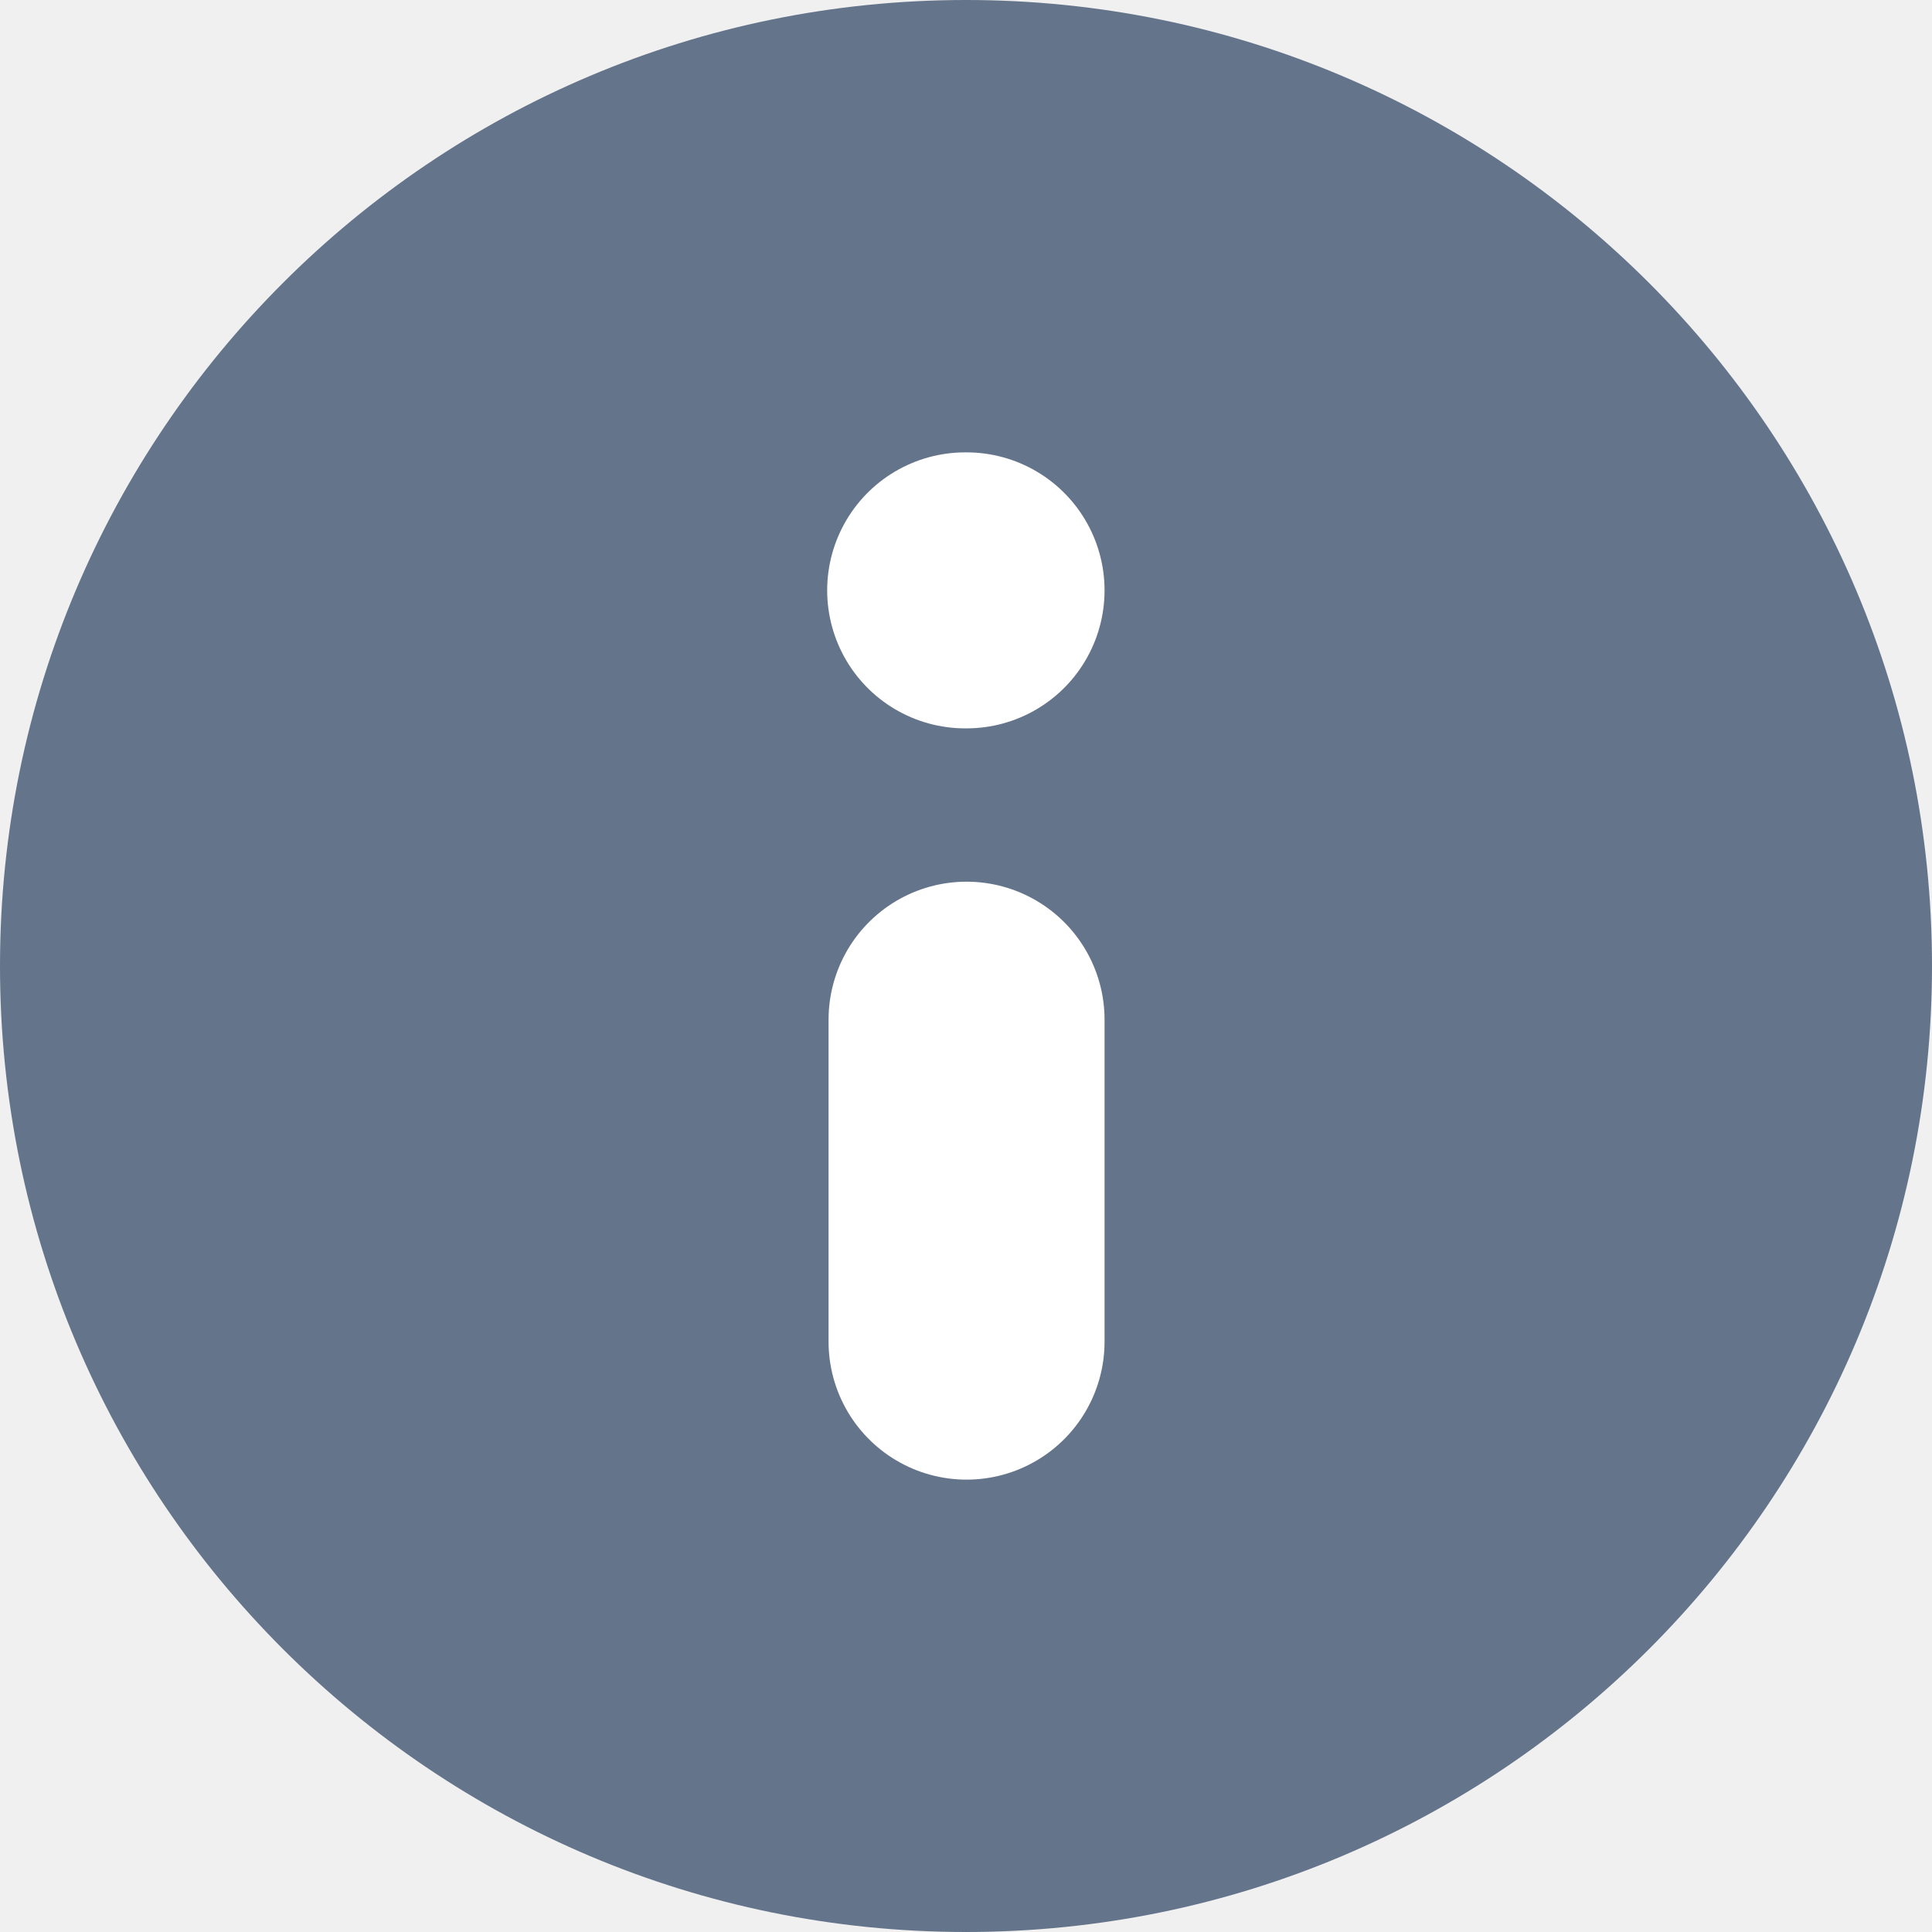
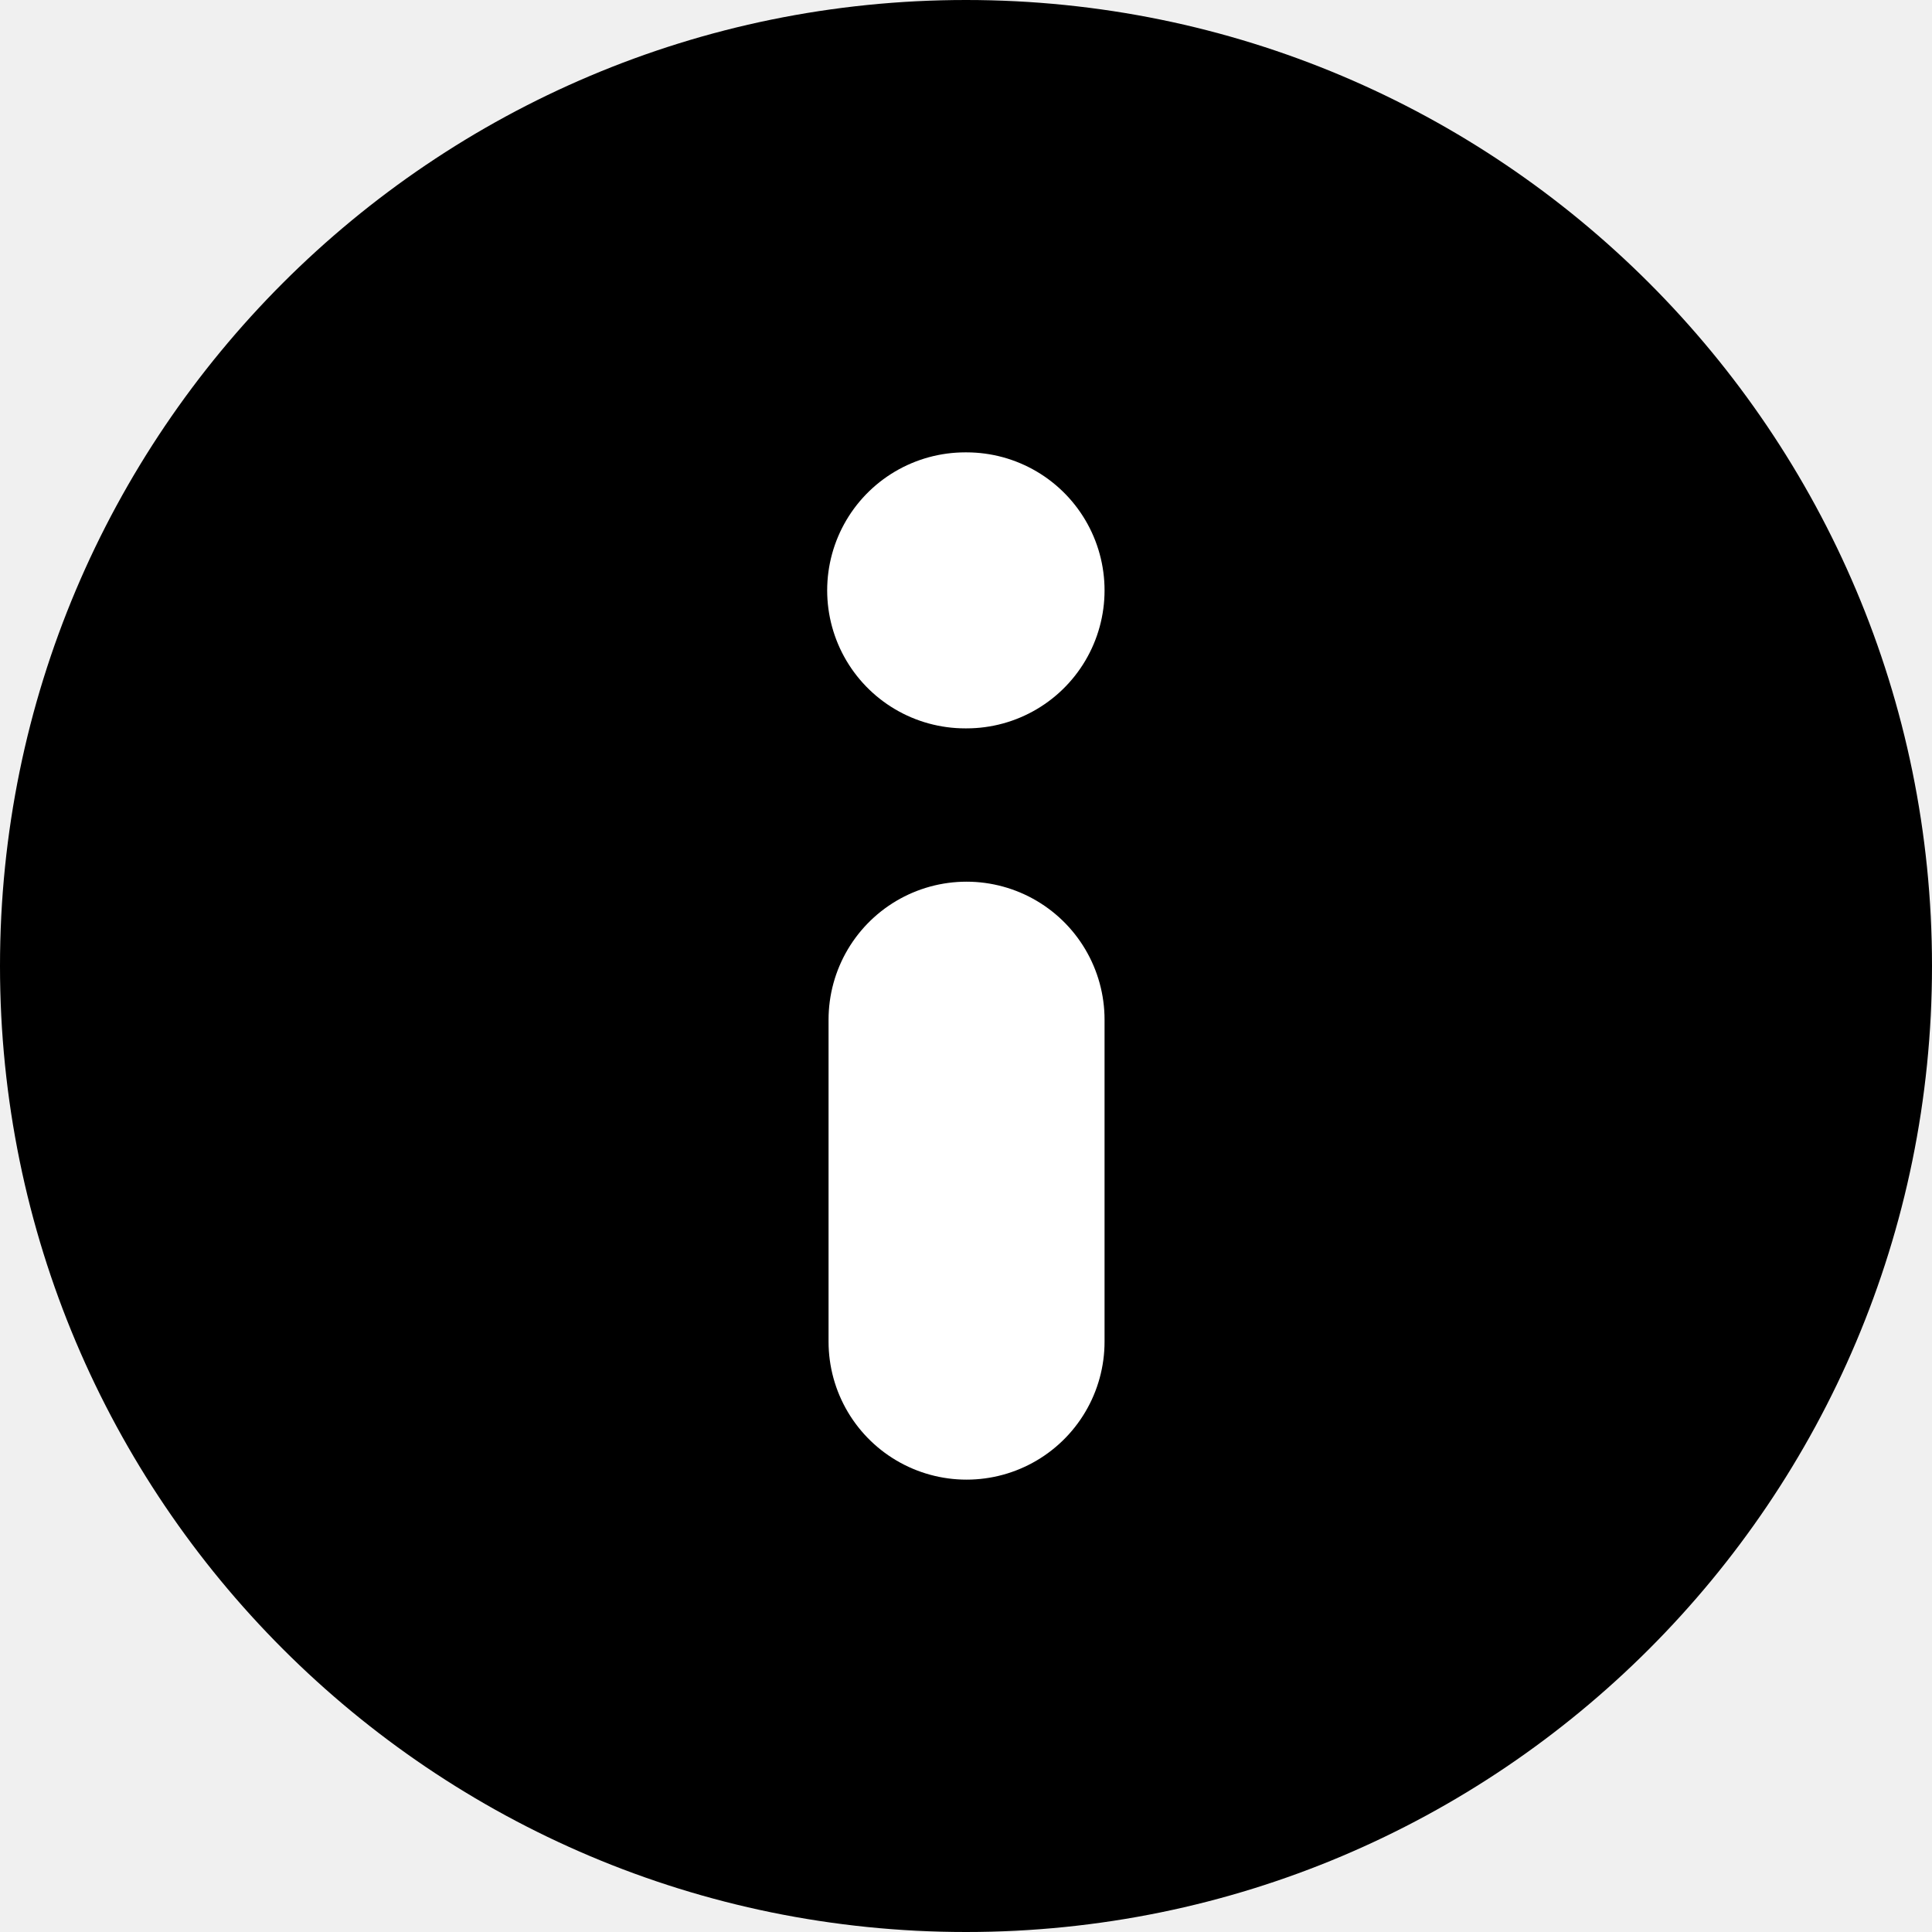
<svg xmlns="http://www.w3.org/2000/svg" width="14" height="14" viewBox="0 0 14 14" fill="none">
  <g clip-path="url(#clip0_13856_490518)">
-     <path d="M7 -6.11959e-07C3.134 -9.49935e-07 9.49935e-07 3.134 6.11959e-07 7C2.73984e-07 10.866 3.134 14 7 14C10.866 14 14 10.866 14 7C14 3.134 10.866 -2.73984e-07 7 -6.11959e-07Z" fill="#64748B" />
+     <path d="M7 -6.11959e-07C3.134 -9.49935e-07 9.49935e-07 3.134 6.11959e-07 7C2.73984e-07 10.866 3.134 14 7 14C10.866 14 14 10.866 14 7C14 3.134 10.866 -2.73984e-07 7 -6.11959e-07Z" fill="currentColor" />
    <path d="M7.004 9.722L7.004 7.389" stroke="white" stroke-width="2" stroke-linecap="round" stroke-linejoin="round" />
    <path d="M7.004 4.278L6.994 4.278" stroke="white" stroke-width="2" stroke-linecap="round" stroke-linejoin="round" />
  </g>
  <defs>
    <clipPath id="clip0_13856_490518">
      <rect width="14" height="14" fill="white" transform="translate(14 14) rotate(-180)" />
    </clipPath>
  </defs>
</svg>
